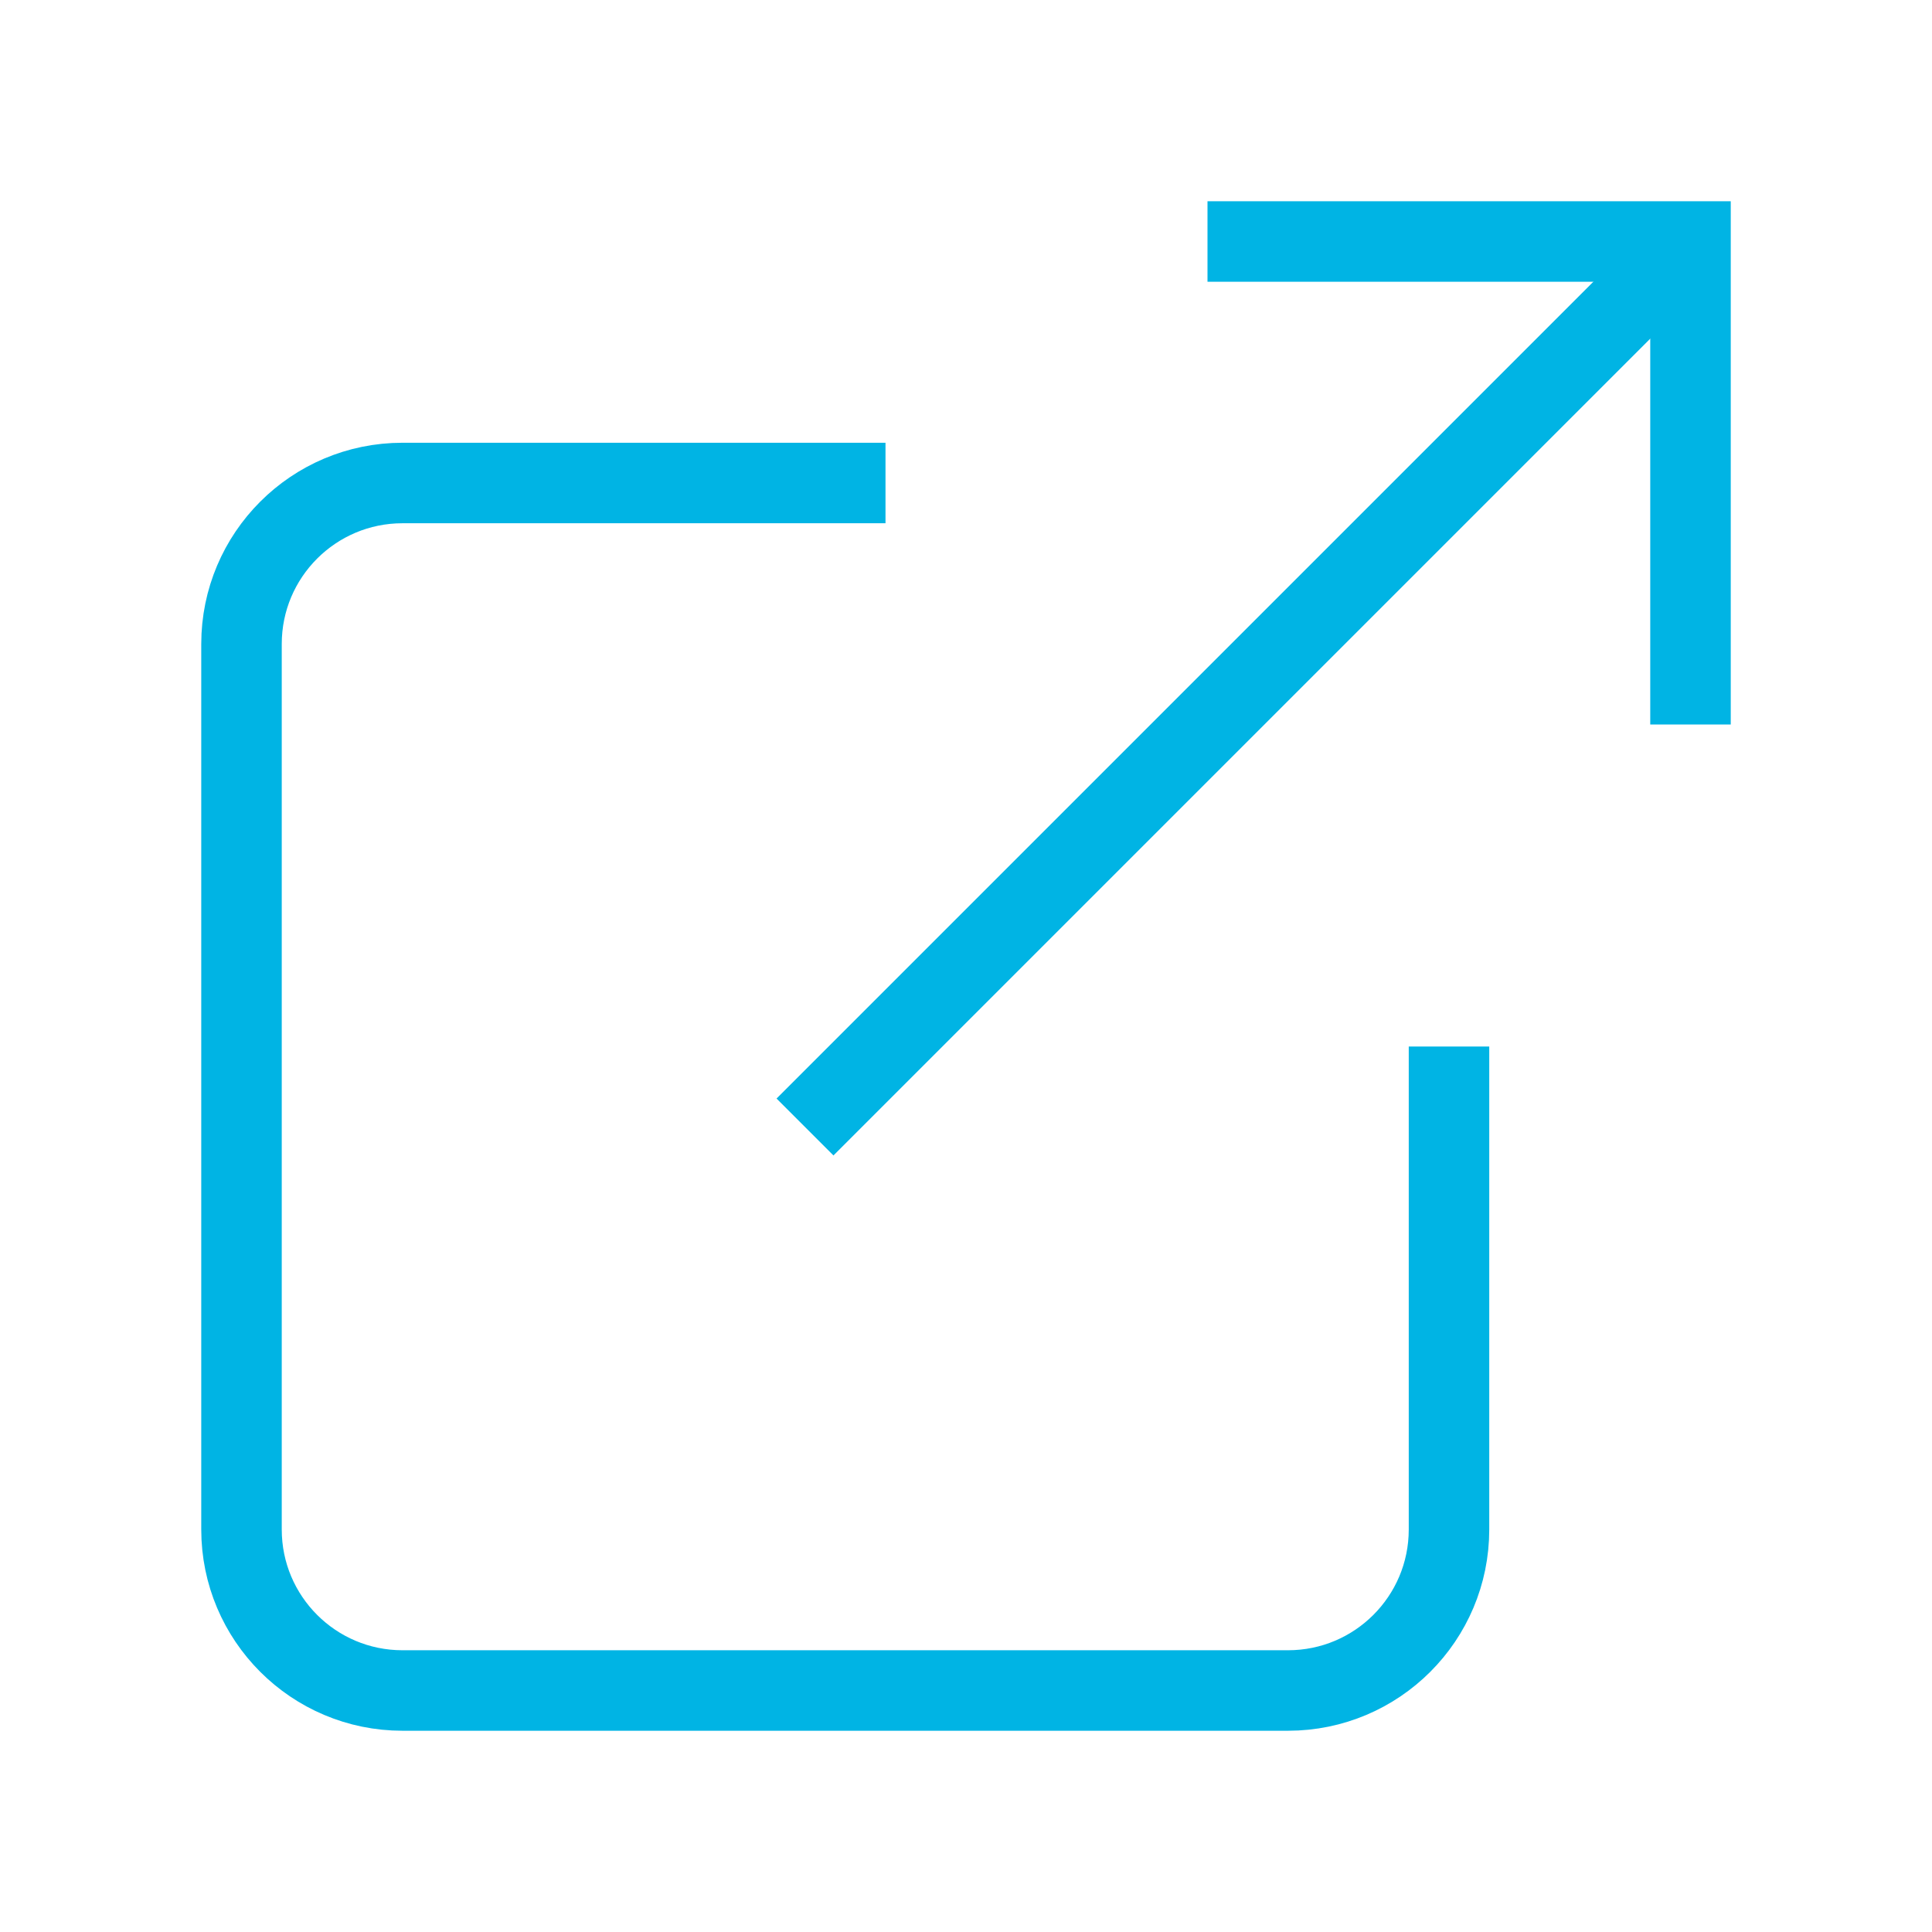
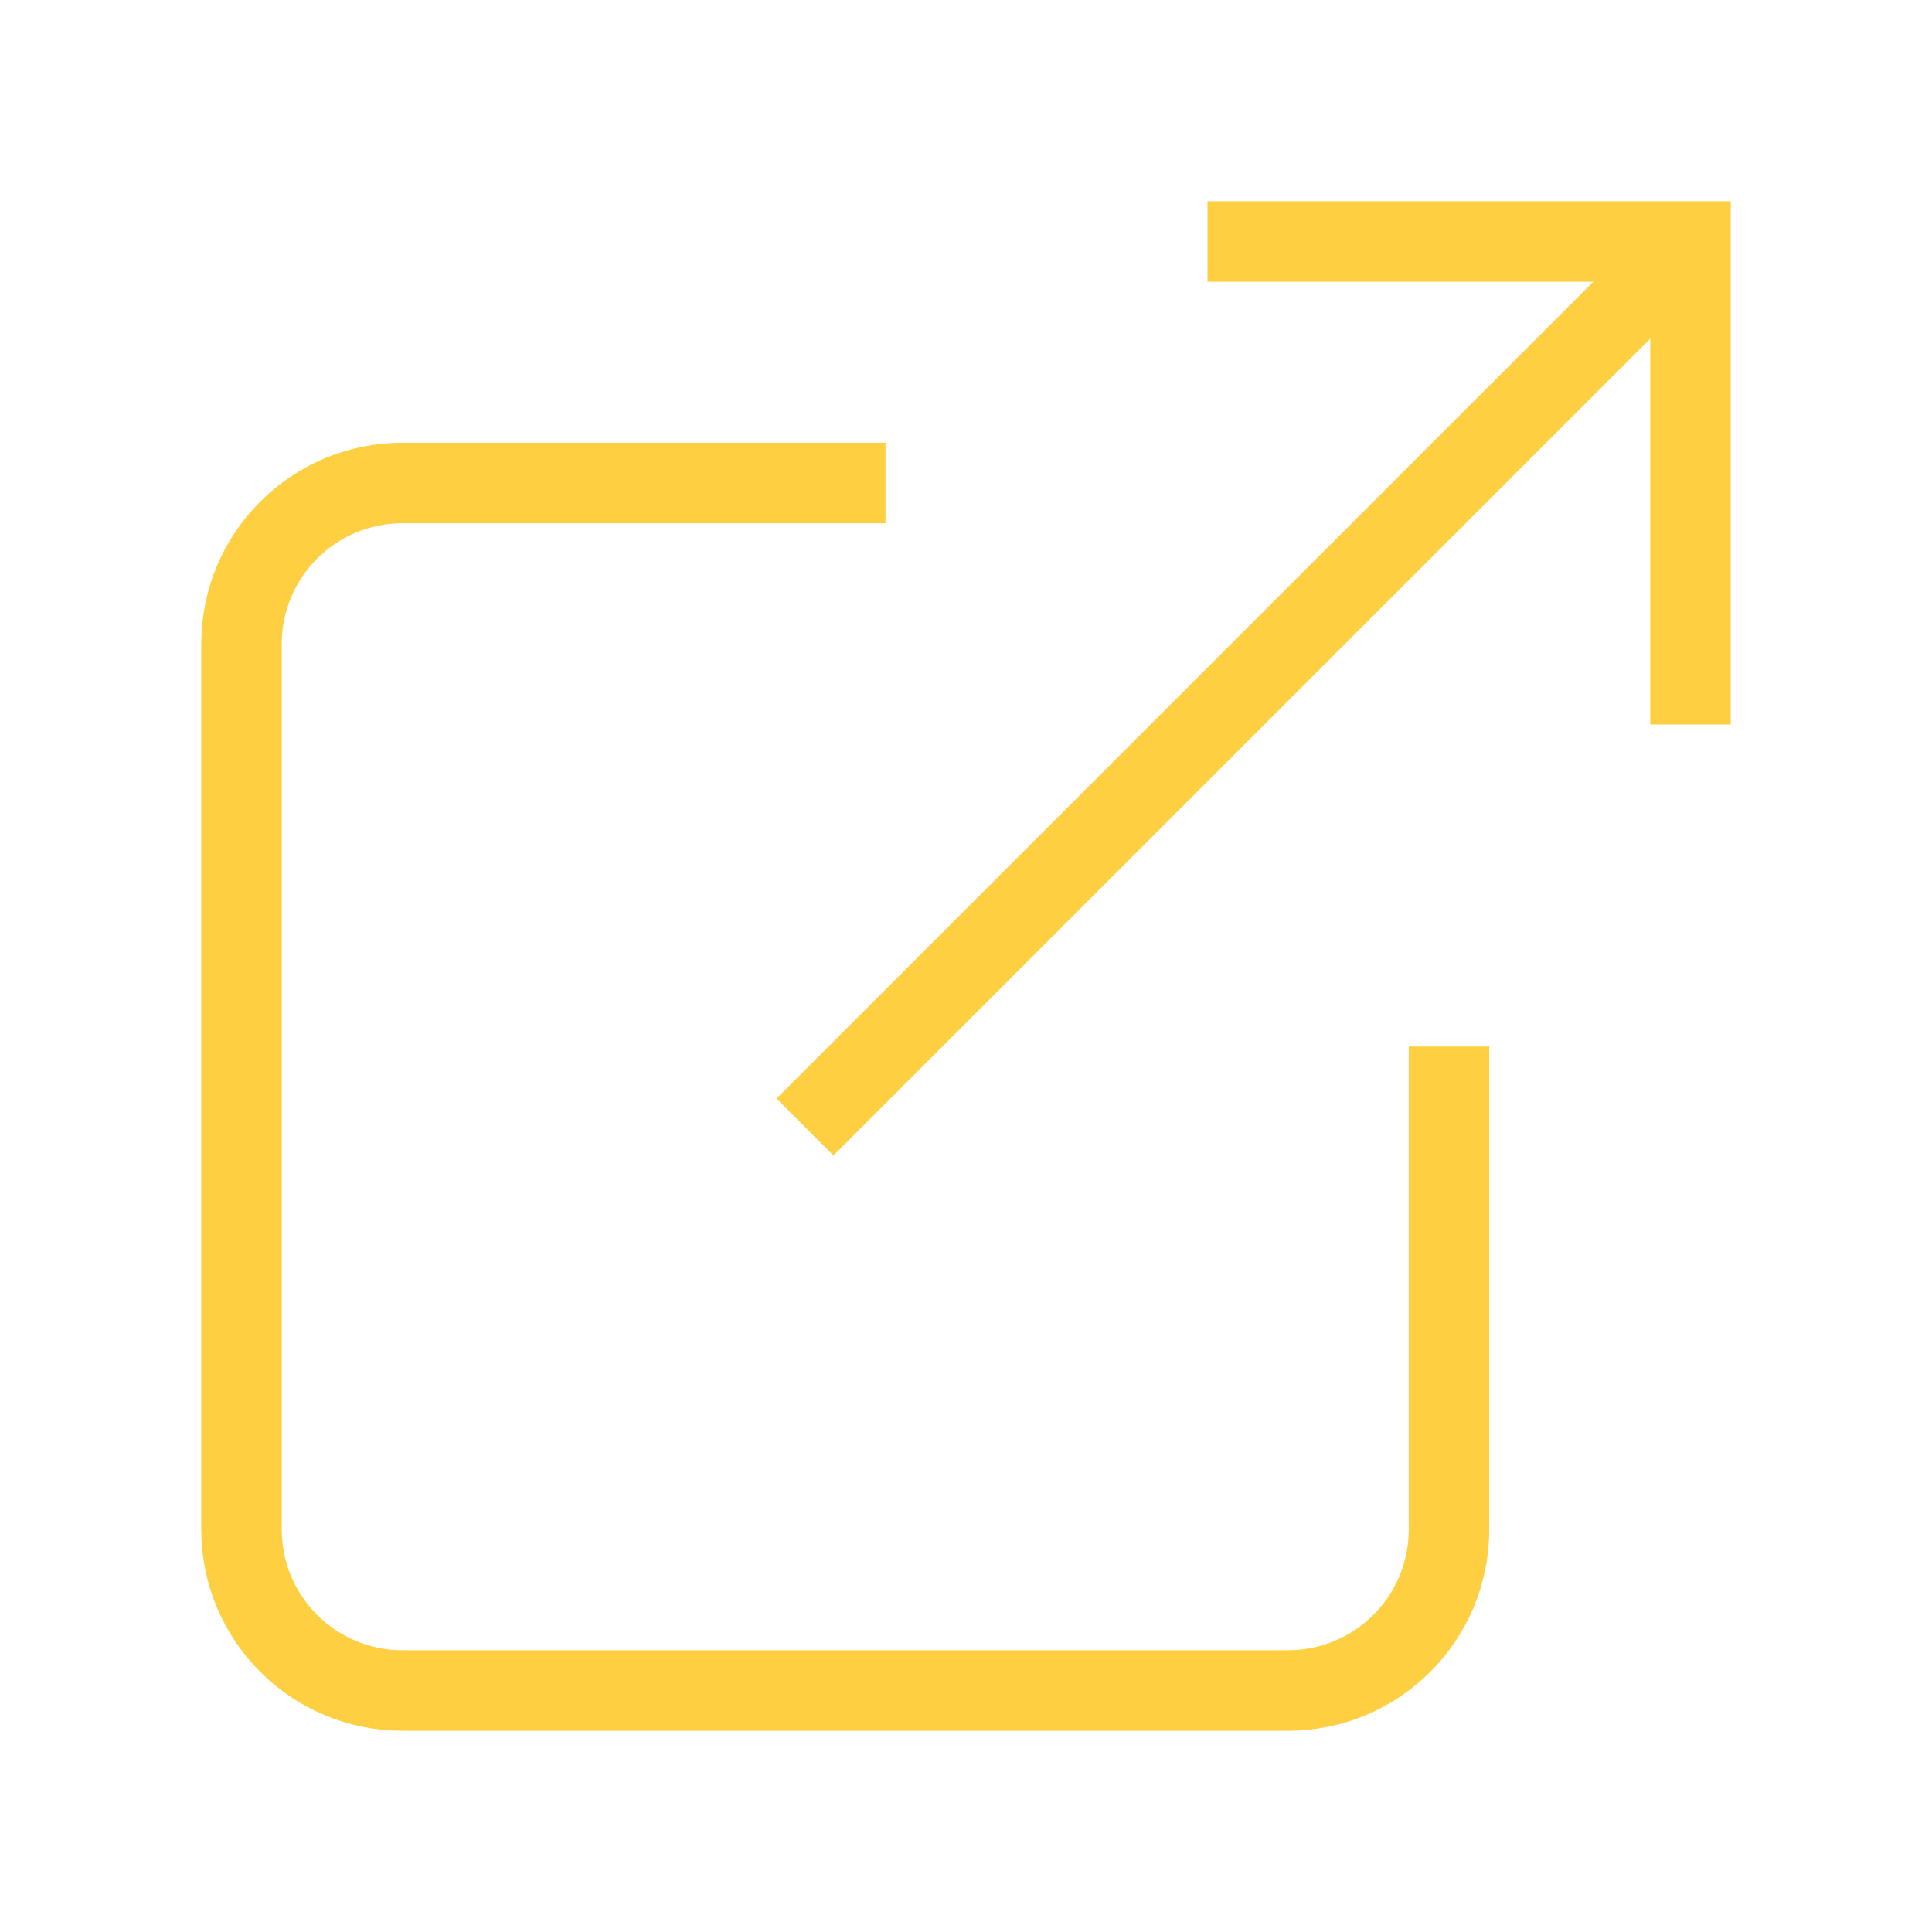
- <svg xmlns="http://www.w3.org/2000/svg" viewBox="0 0 24 24" fill="none" stroke="currentColor" strokeWidth="2" strokeLinecap="round" strokeLinejoin="round" class="feather feather-external-link" color="#00B4E4">
+ <svg xmlns="http://www.w3.org/2000/svg" viewBox="0 0 24 24" fill="none" stroke="currentColor" strokeWidth="2" strokeLinecap="round" strokeLinejoin="round" class="feather feather-external-link" color="#fdcf41">
  <path d="M18 13v6a2 2 0 0 1-2 2H5a2 2 0 0 1-2-2V8a2 2 0 0 1 2-2h6" />
  <polyline points="15 3 21 3 21 9" />
  <line x1="10" y1="14" x2="21" y2="3" />
</svg>
